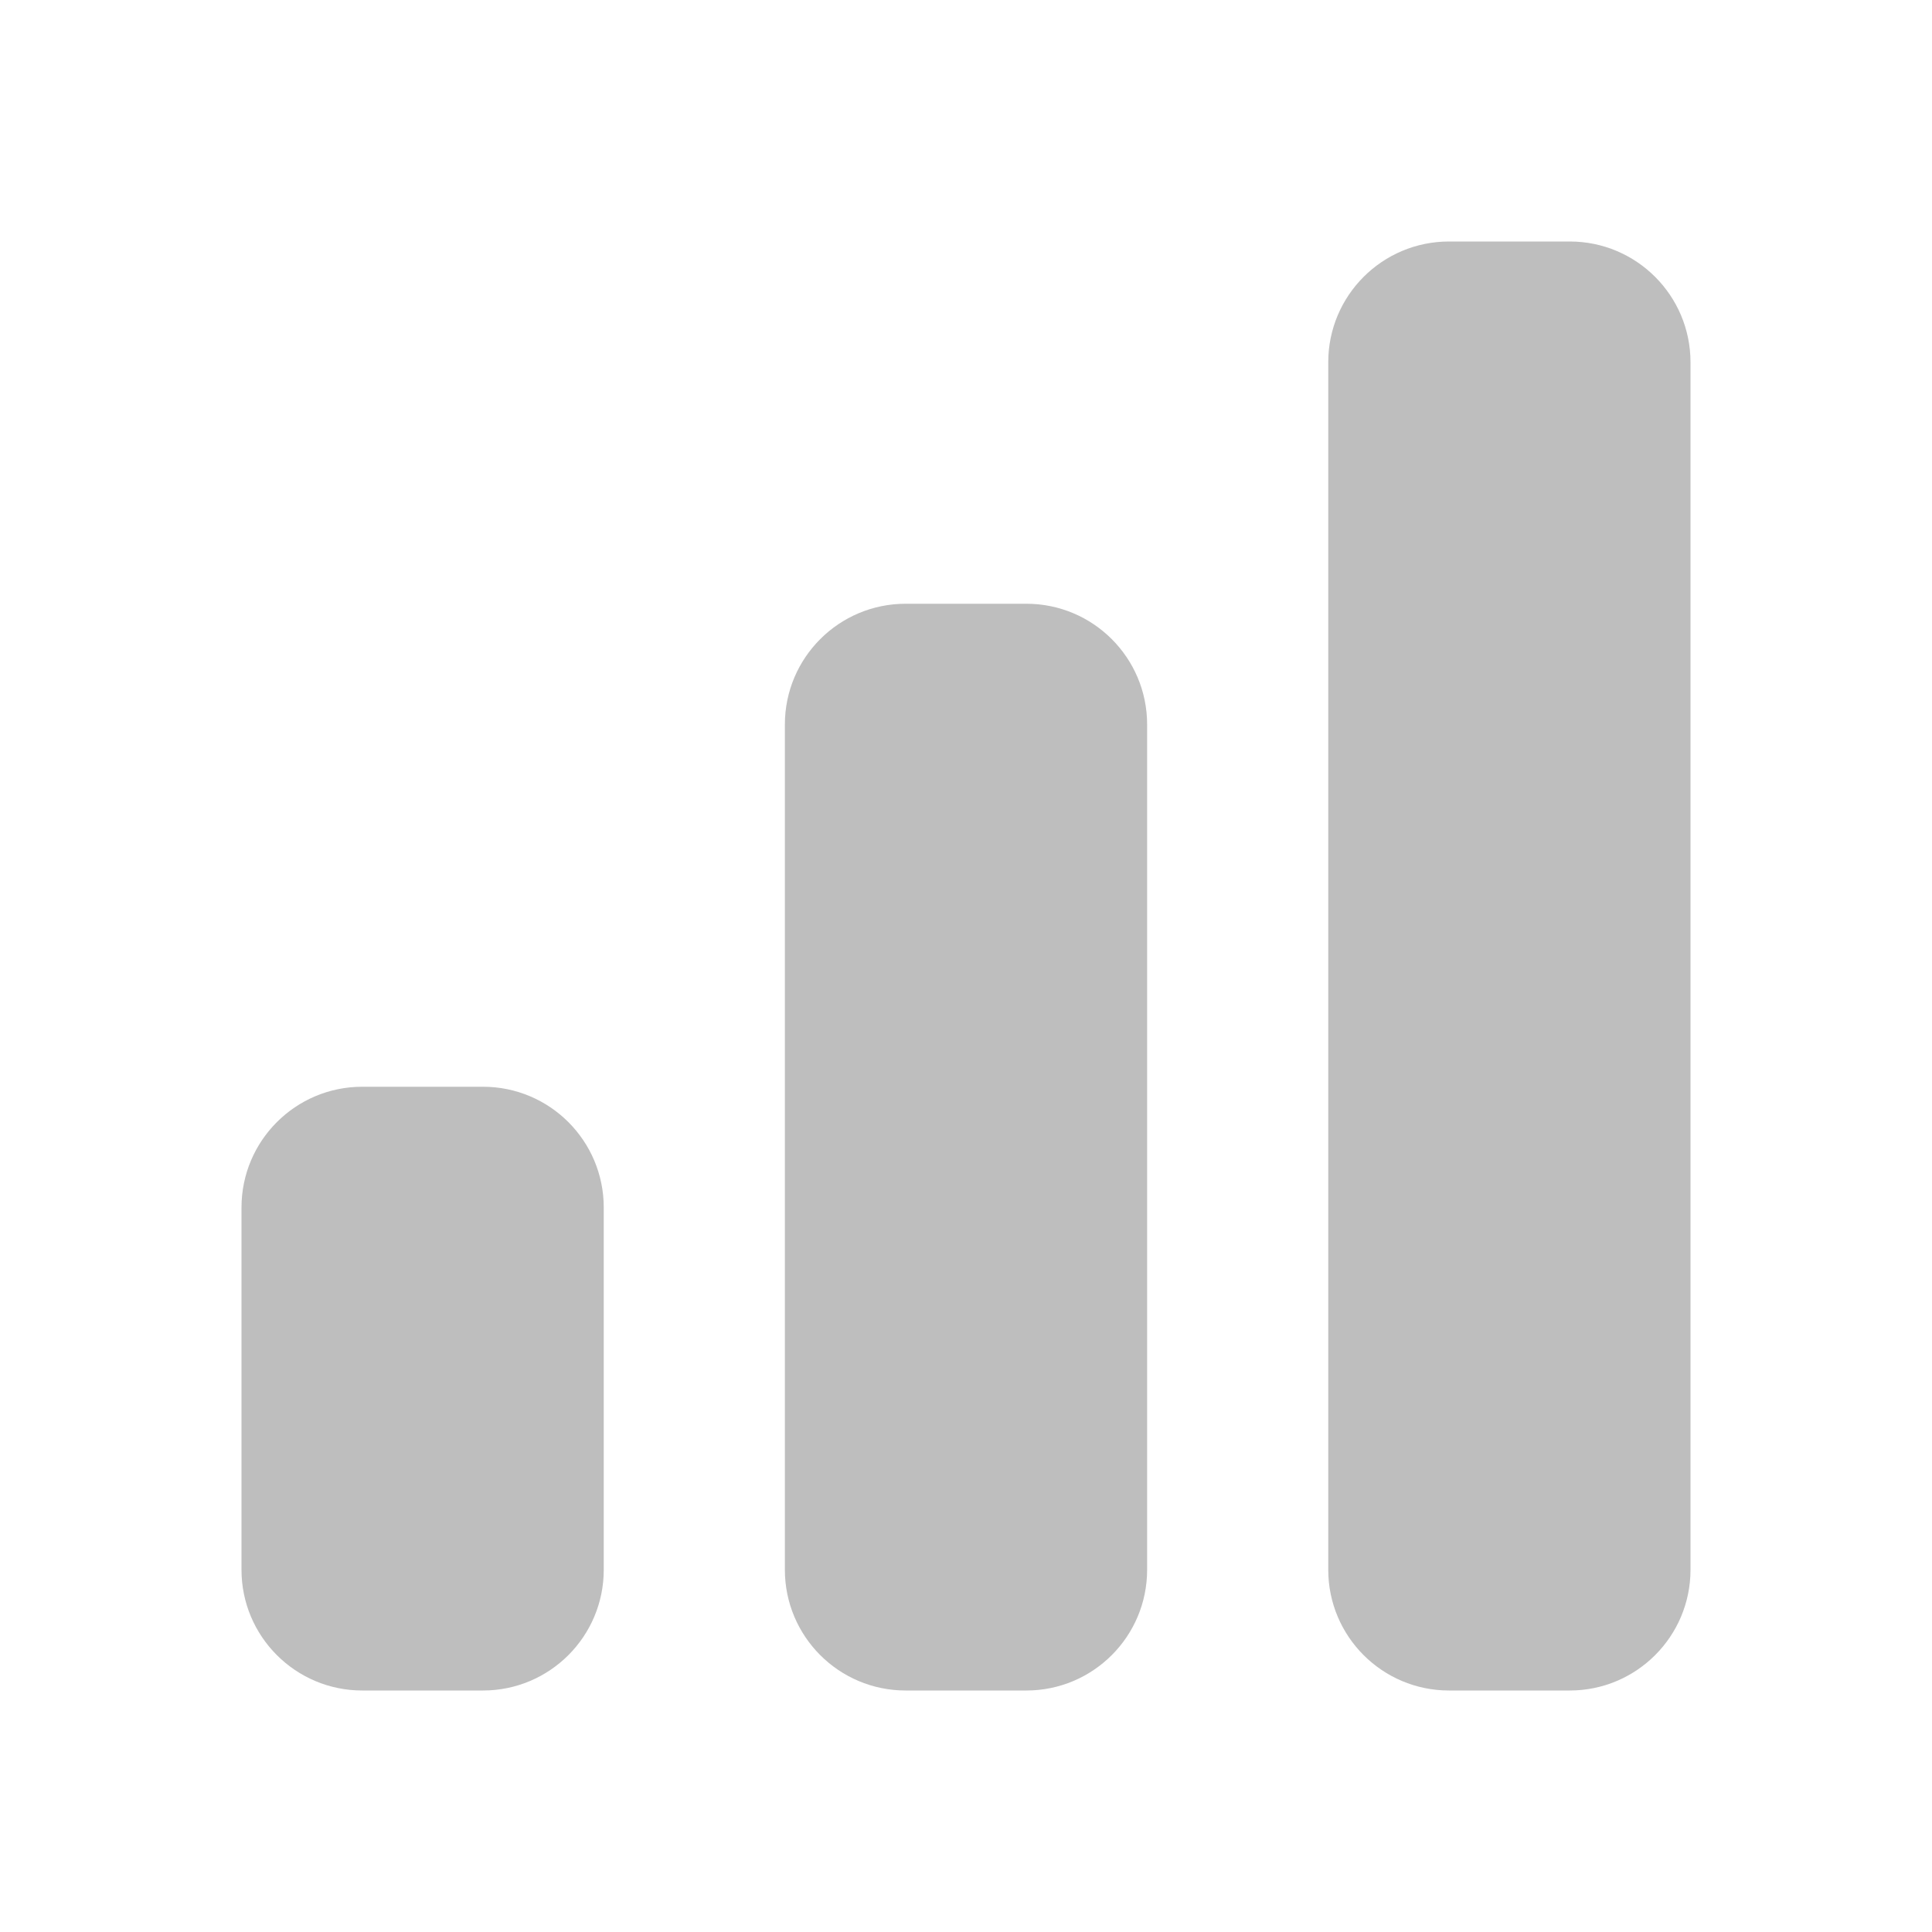
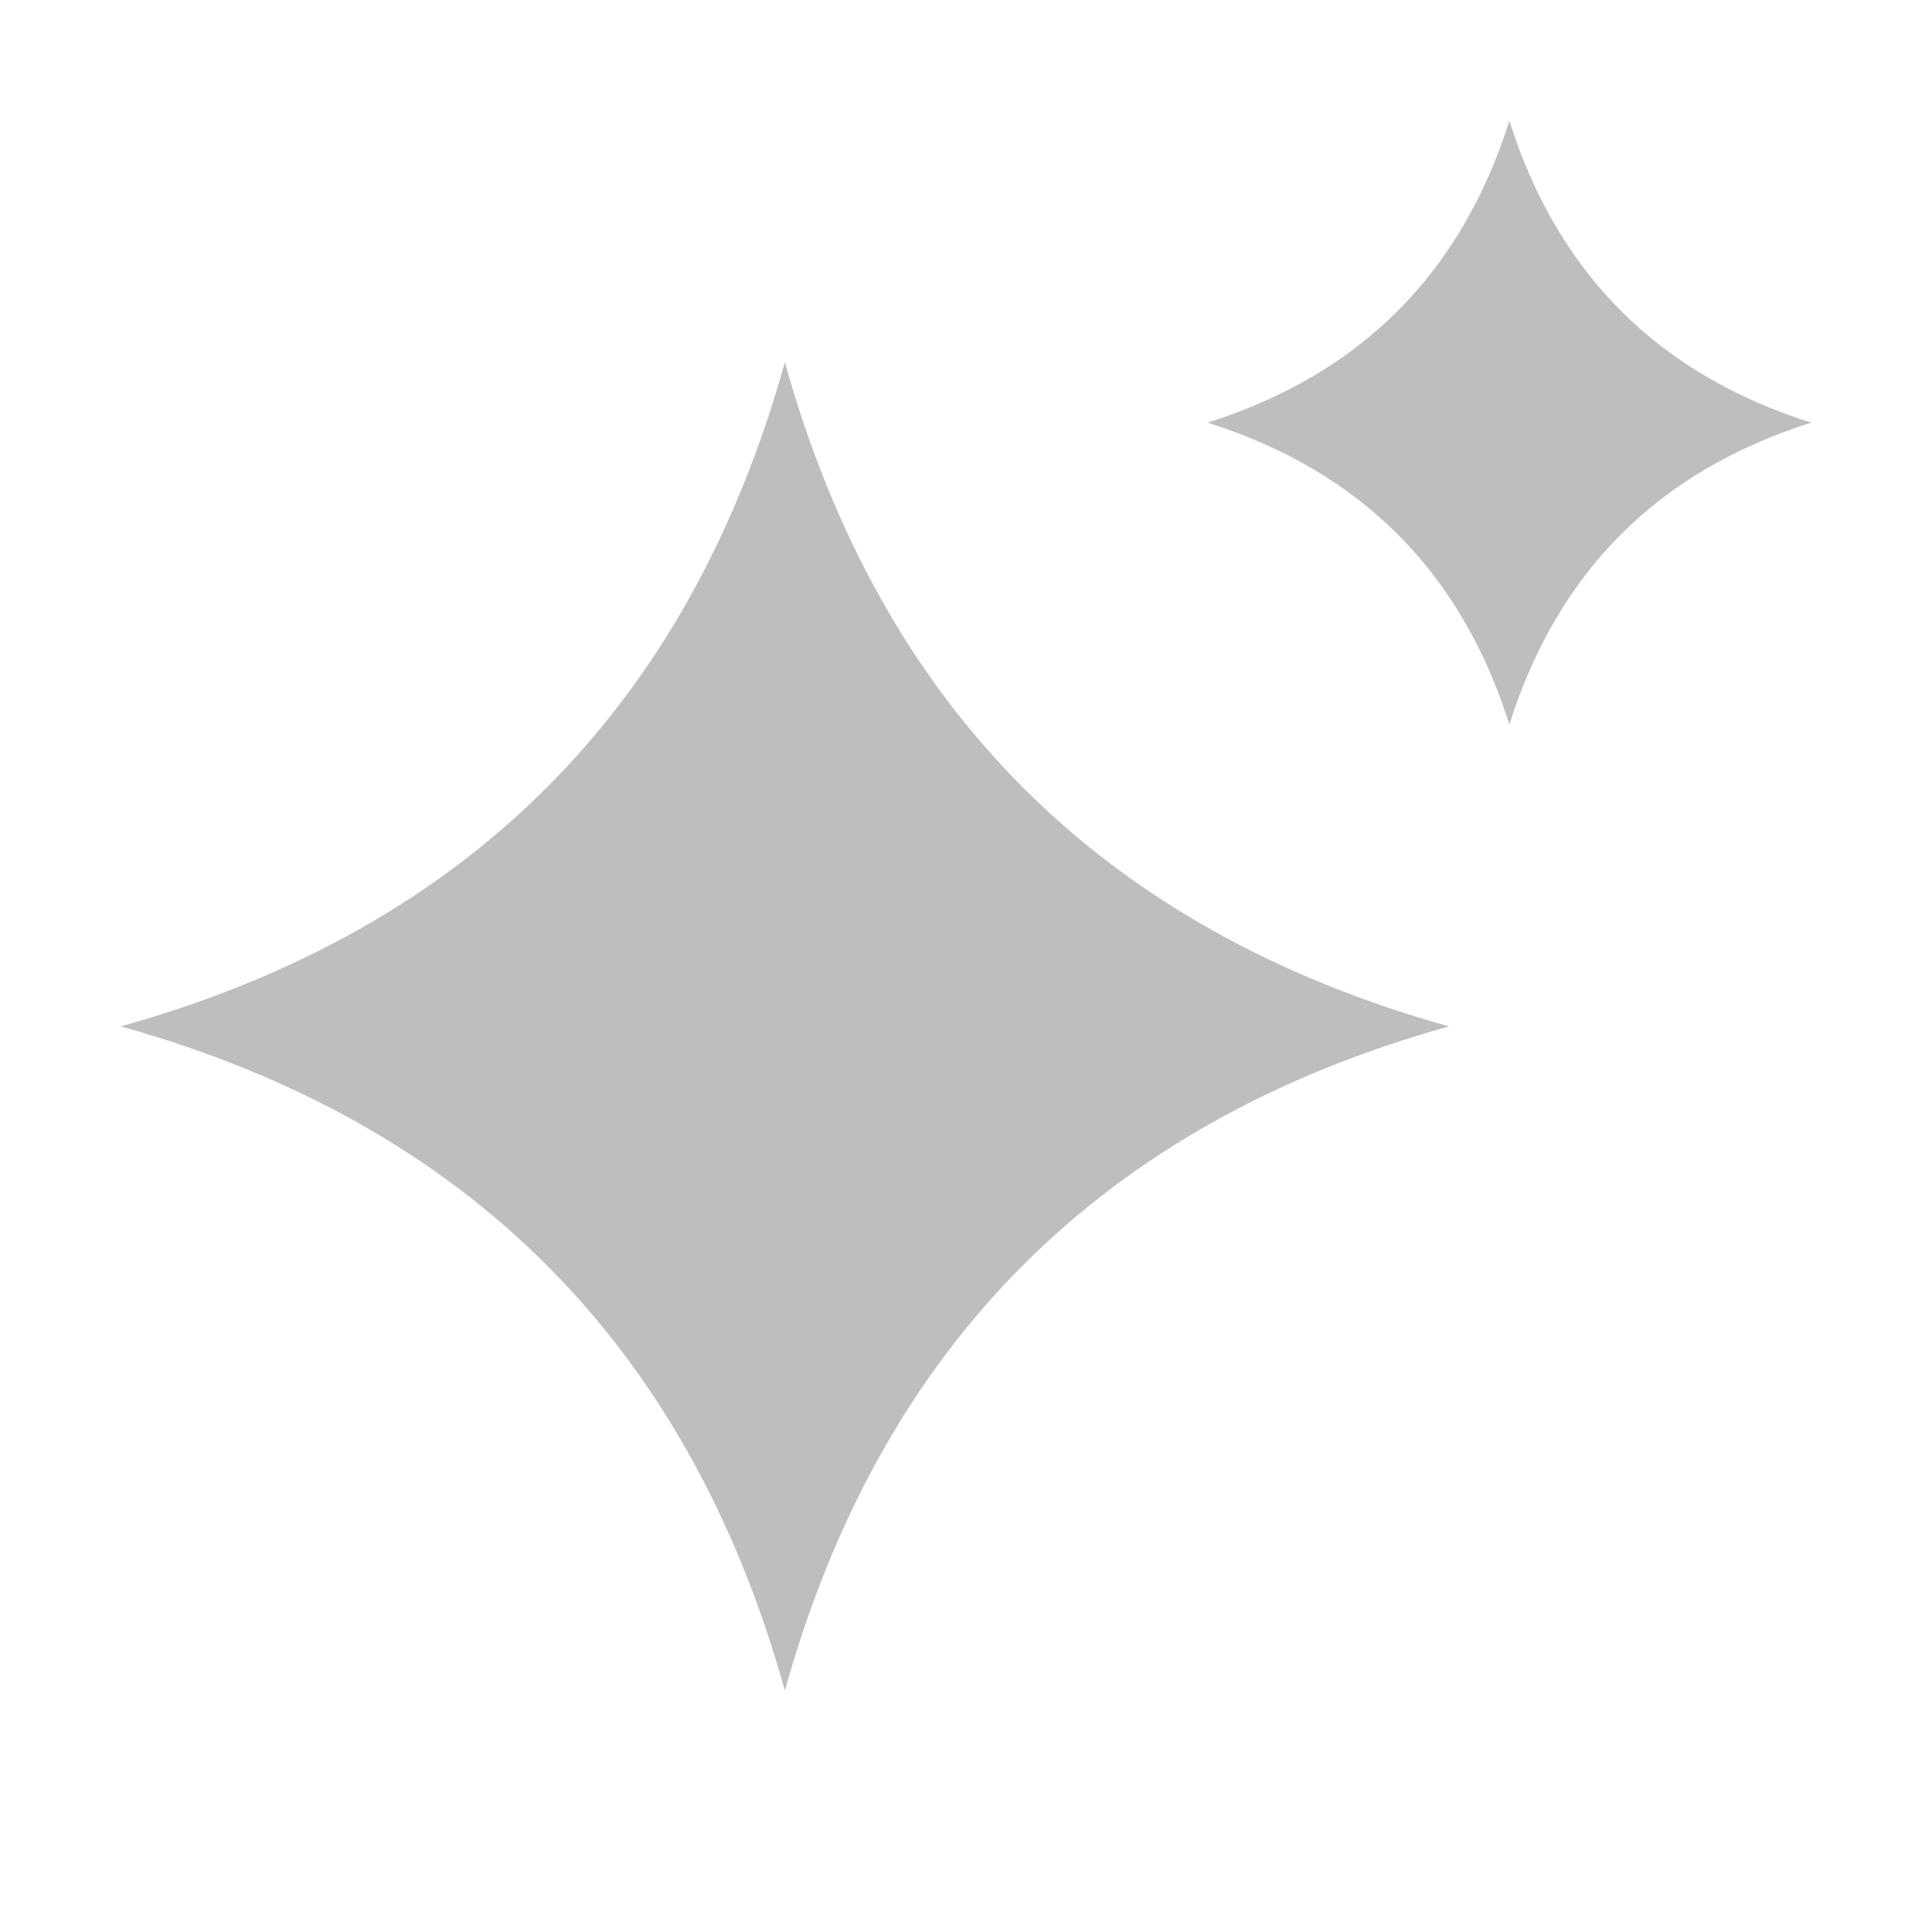
<svg xmlns="http://www.w3.org/2000/svg" width="16" height="16" viewBox="0 0 16 16">
-   <rect x="2" y="9" width="3" height="5" rx="1" fill="#bebebe" />
-   <rect x="6.5" y="5" width="3" height="9" rx="1" fill="#bebebe" />
-   <rect x="11" y="2" width="3" height="12" rx="1" fill="#bebebe" />
+   <path d="M6.5 3 Q7.7 7.3 12 8.5 Q7.7 9.7 6.5 14 Q5.3 9.7 1 8.5 Q5.3 7.3 6.5 3 Z" fill="#bebebe" />
+   <path d="M12.5 1 Q13.1 2.9 15 3.5 Q13.1 4.1 12.5 6 Q11.9 4.1 10 3.5 Q11.9 2.9 12.5 1 Z" fill="#bebebe" />
</svg>
